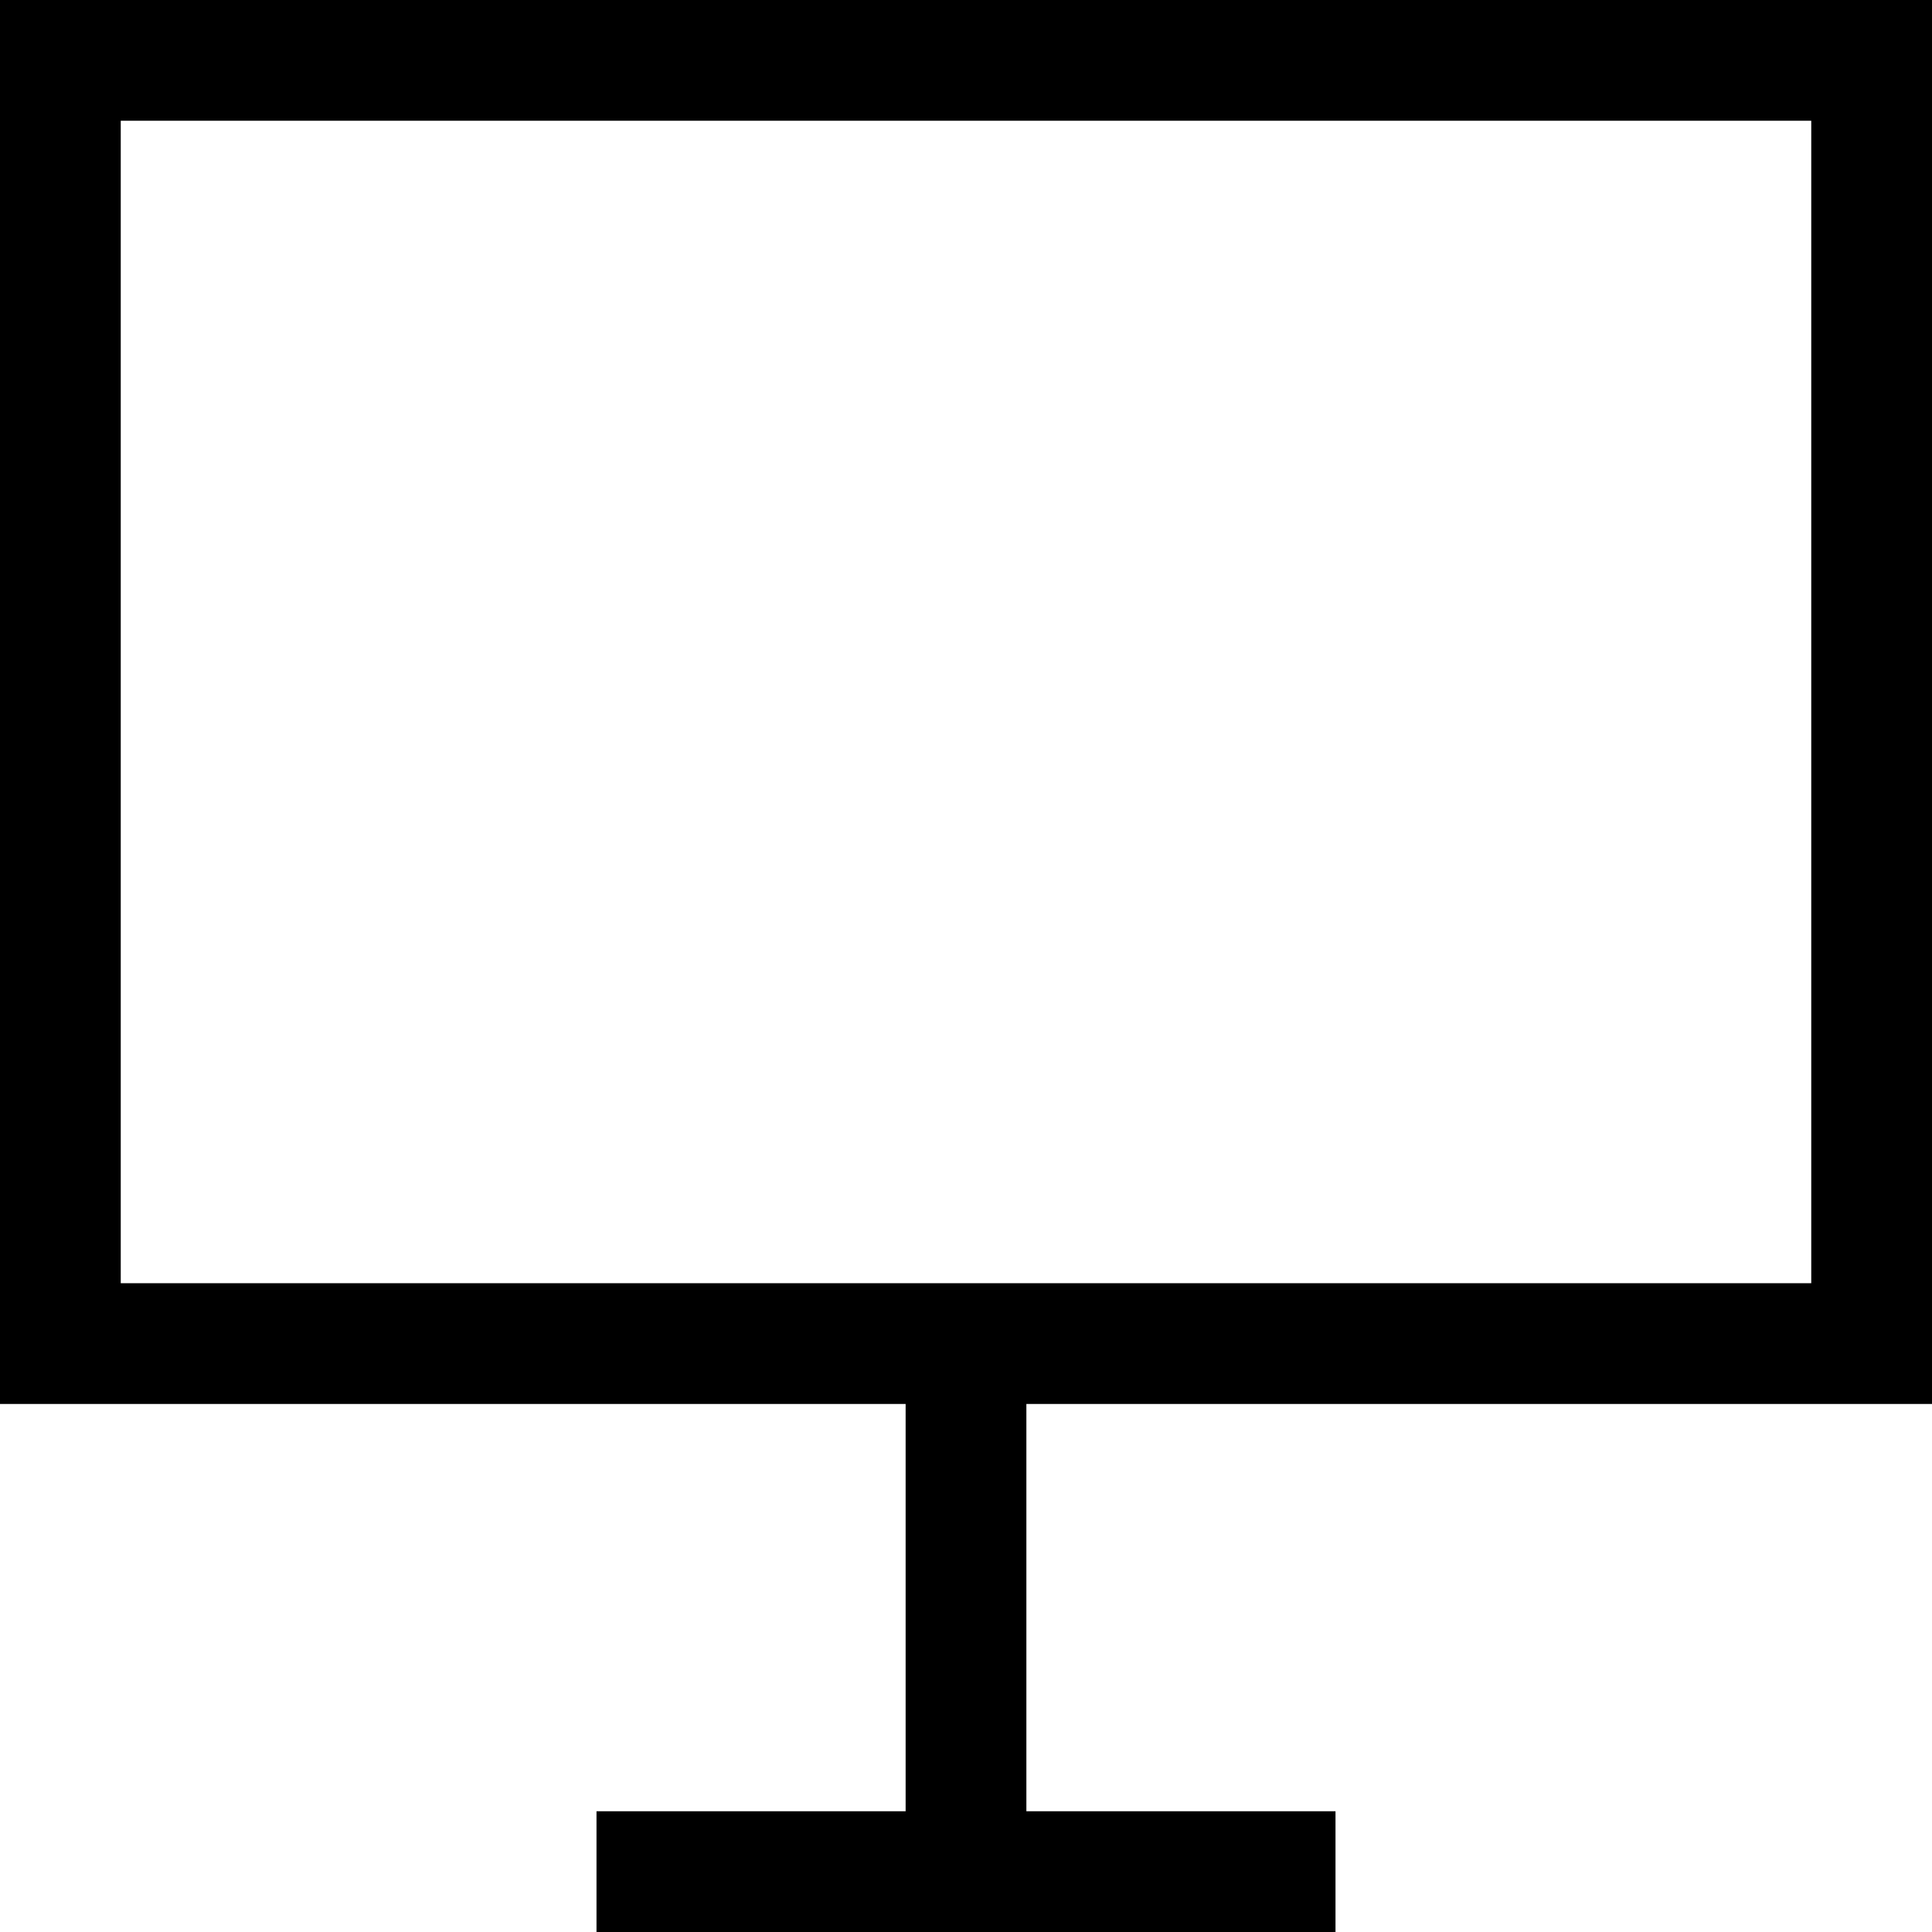
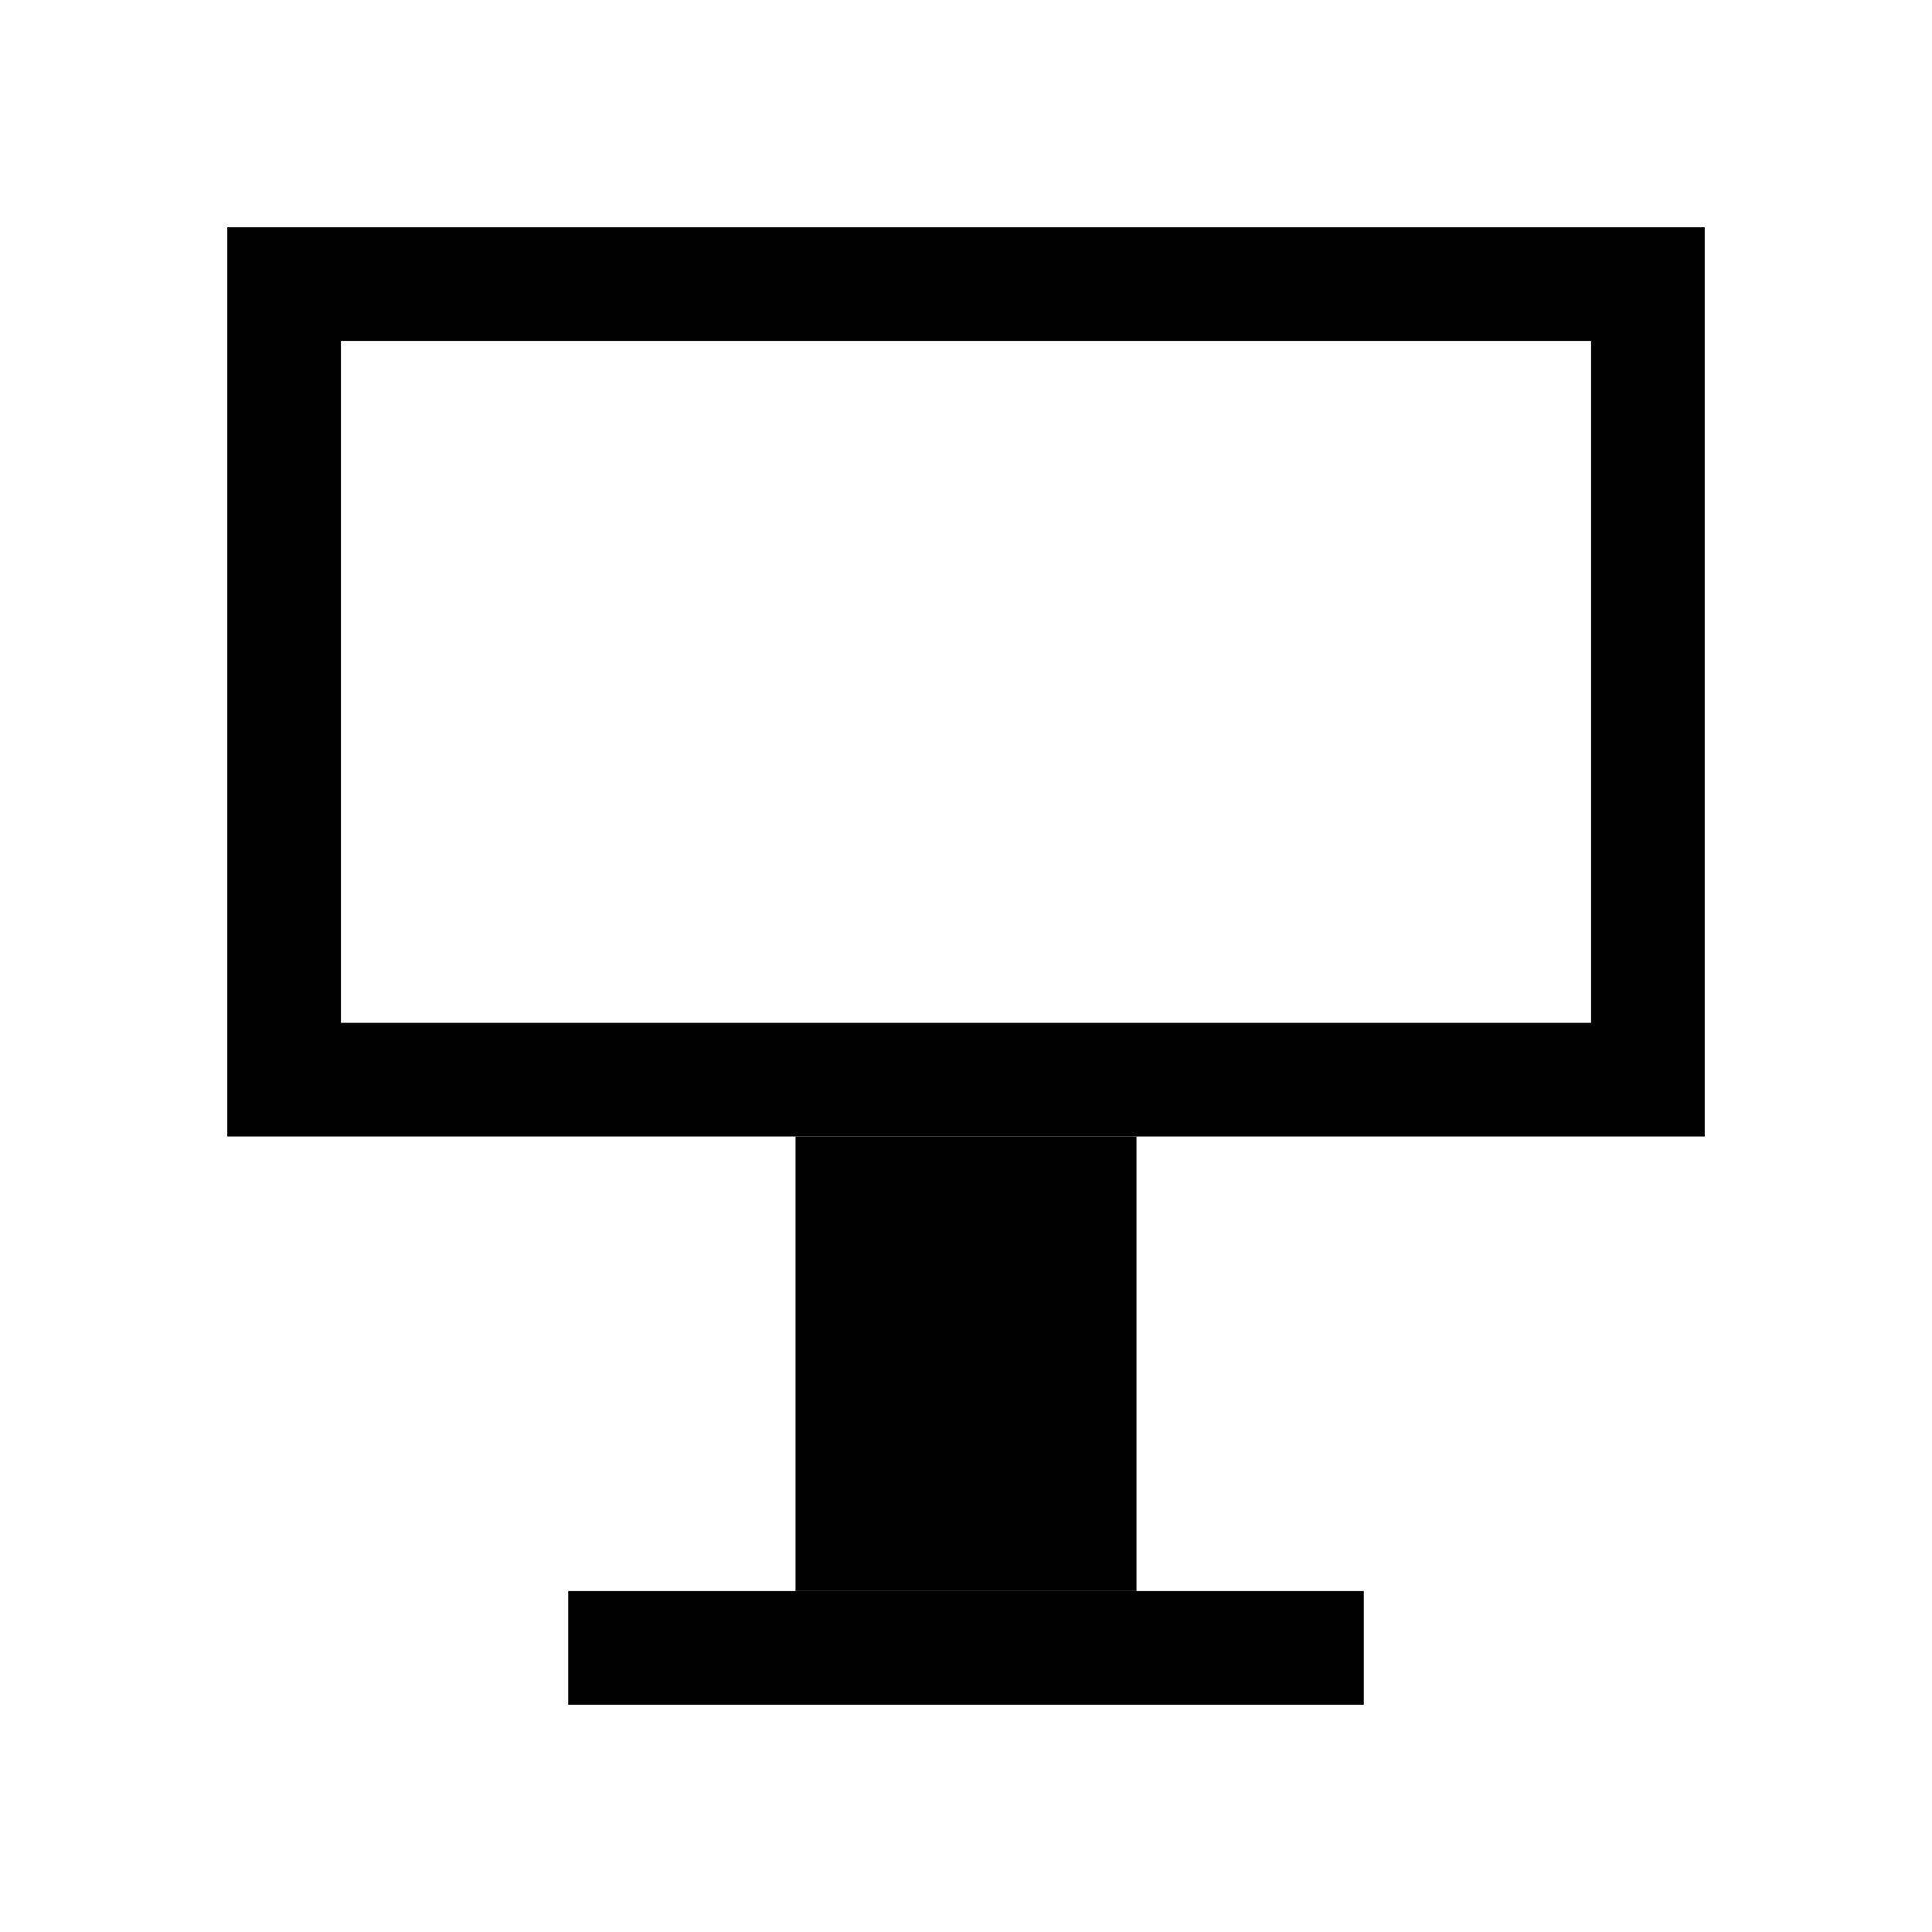
- <svg xmlns="http://www.w3.org/2000/svg" version="1.1" id="Capa_1" x="0px" y="0px" viewBox="0 0 490 490" style="enable-background:new 0 0 490 490;" xml:space="preserve">
-   <g>
-     <path d="M490,356.078V0H0v356.078h229.688v103.297h-78.402V490h187.429v-30.625h-78.402V356.078H490z M30.625,30.625h428.75   v294.828H30.625V30.625z" />
+ <svg xmlns="http://www.w3.org/2000/svg" width="17px" height="17px" viewBox="0 0 17 17" version="1.1">
+   <g id="monitor" stroke="none" stroke-width="1" fill="none" fill-rule="evenodd">
+     <rect id="Rectangle" stroke="#000000" x="2.5" y="2.5" width="12" height="7" />
+     <rect id="Rectangle" fill="#000000" x="7" y="10" width="3" height="4" />
+     <rect id="Rectangle" fill="#000000" x="5" y="14" width="7" height="1" />
  </g>
-   <g>
- </g>
-   <g>
- </g>
-   <g>
- </g>
-   <g>
- </g>
-   <g>
- </g>
-   <g>
- </g>
-   <g>
- </g>
-   <g>
- </g>
-   <g>
- </g>
-   <g>
- </g>
-   <g>
- </g>
-   <g>
- </g>
-   <g>
- </g>
-   <g>
- </g>
-   <g>
- </g>
</svg>
